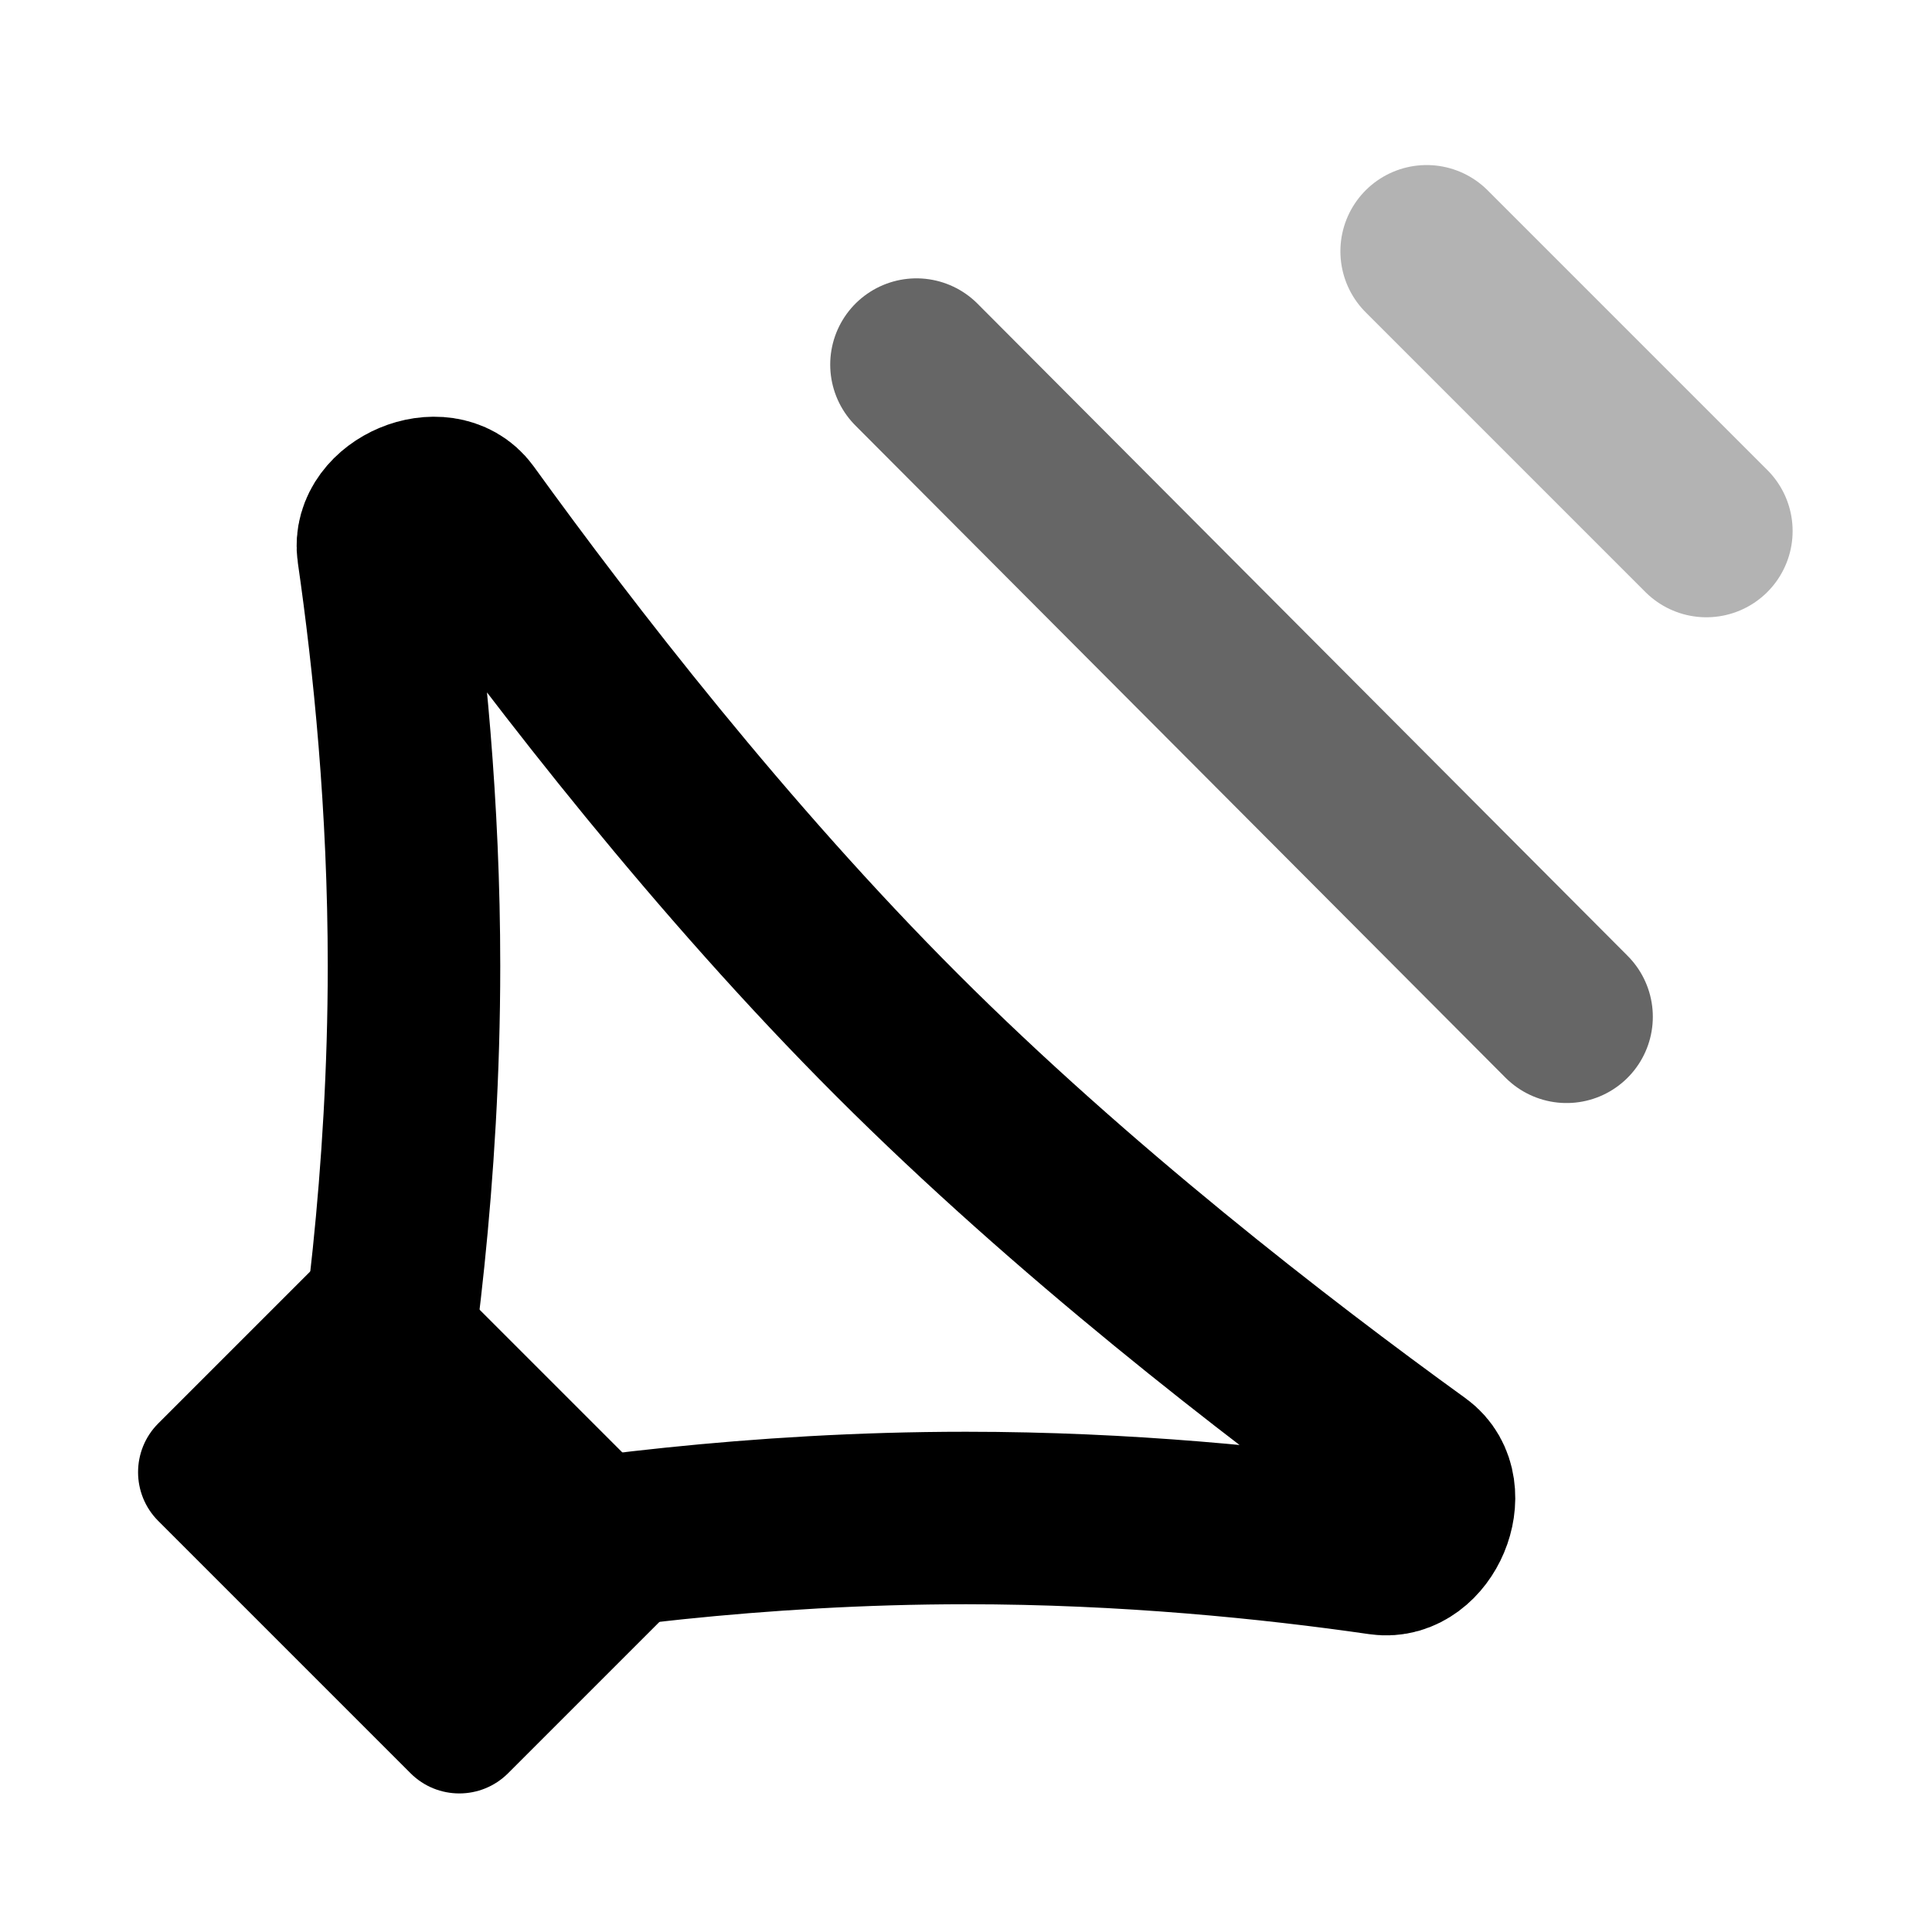
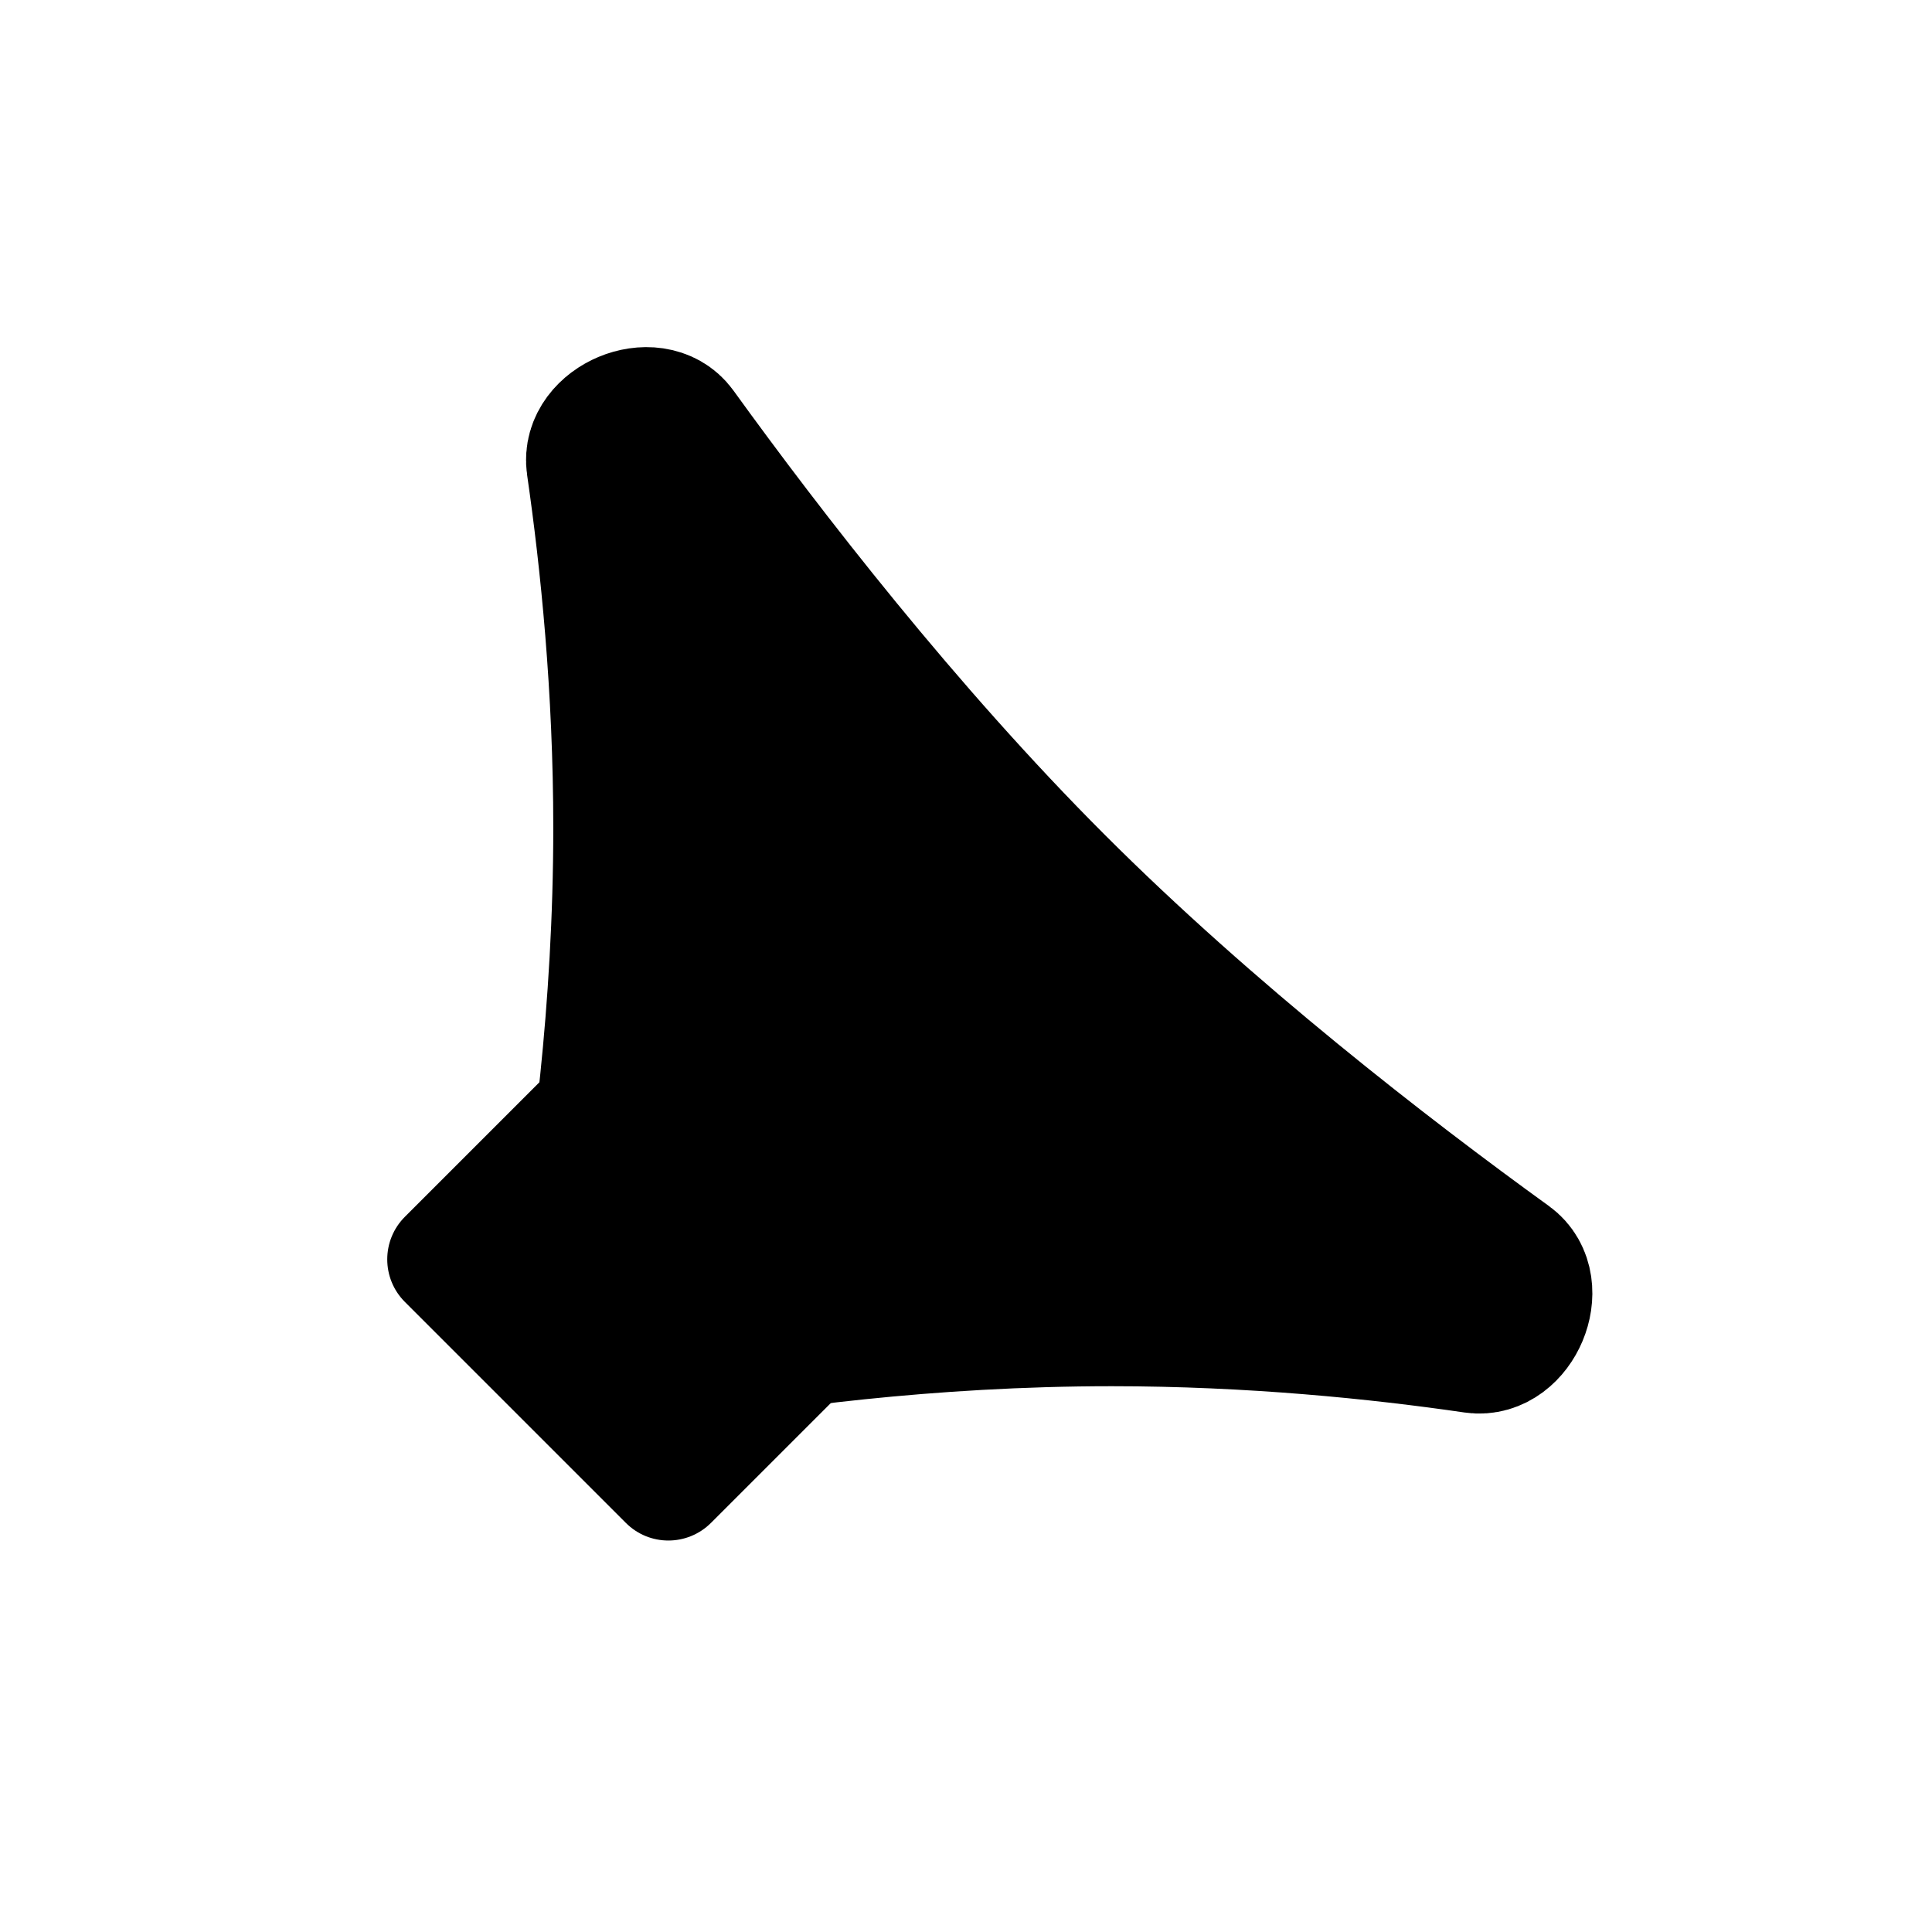
- <svg xmlns="http://www.w3.org/2000/svg" width="14" height="14" viewBox="0 0 14 14" fill="none">
-   <path d="M7 11C5.47 11 4.127 11.187 3.315 11.333C2.944 11.399 2.601 11.056 2.667 10.685C2.813 9.873 3 8.53 3 7C3 5.839 2.892 4.785 2.777 3.99C2.736 3.71 3.195 3.517 3.361 3.746C4.096 4.763 5.233 6.233 6.5 7.5C7.767 8.767 9.237 9.904 10.254 10.639C10.483 10.805 10.29 11.264 10.01 11.223C9.215 11.108 8.161 11 7 11Z" stroke="black" stroke-width="1.25" stroke-linecap="round" stroke-linejoin="round" />
-   <path d="M12.365 3.848L10.338 1.821" stroke="black" stroke-opacity="0.3" stroke-width="1.25" stroke-linecap="round" />
-   <path d="M11.352 7.368L6.641 2.642" stroke="black" stroke-opacity="0.6" stroke-width="1.25" stroke-linecap="round" />
-   <rect x="2.723" y="8.738" width="3.585" height="2.729" rx="0.5" transform="rotate(45 2.72266 8.73828)" fill="black" />
+ <svg xmlns="http://www.w3.org/2000/svg" width="16" height="16" viewBox="0 0 16 16" fill="none">
+   <path d="M9.207 10.855C7.677 10.855 6.334 11.042 5.522 11.188C5.151 11.254 4.808 10.911 4.875 10.54C5.02 9.728 5.207 8.385 5.207 6.855C5.207 5.694 5.099 4.64 4.984 3.845C4.943 3.565 5.403 3.372 5.568 3.601C6.303 4.618 7.44 6.088 8.707 7.355C9.974 8.622 11.444 9.759 12.461 10.494C12.69 10.66 12.497 11.119 12.217 11.079C11.422 10.963 10.368 10.855 9.207 10.855Z" fill="black" stroke="black" stroke-width="1.25" stroke-linecap="round" stroke-linejoin="round" />
+   <path d="M7.111 10.682L5.283 8.854C5.088 8.658 4.771 8.658 4.576 8.854L3.354 10.076C3.158 10.271 3.158 10.588 3.354 10.783L5.182 12.611C5.377 12.807 5.693 12.807 5.889 12.611L7.111 11.389C7.307 11.193 7.307 10.877 7.111 10.682Z" fill="black" />
</svg>
